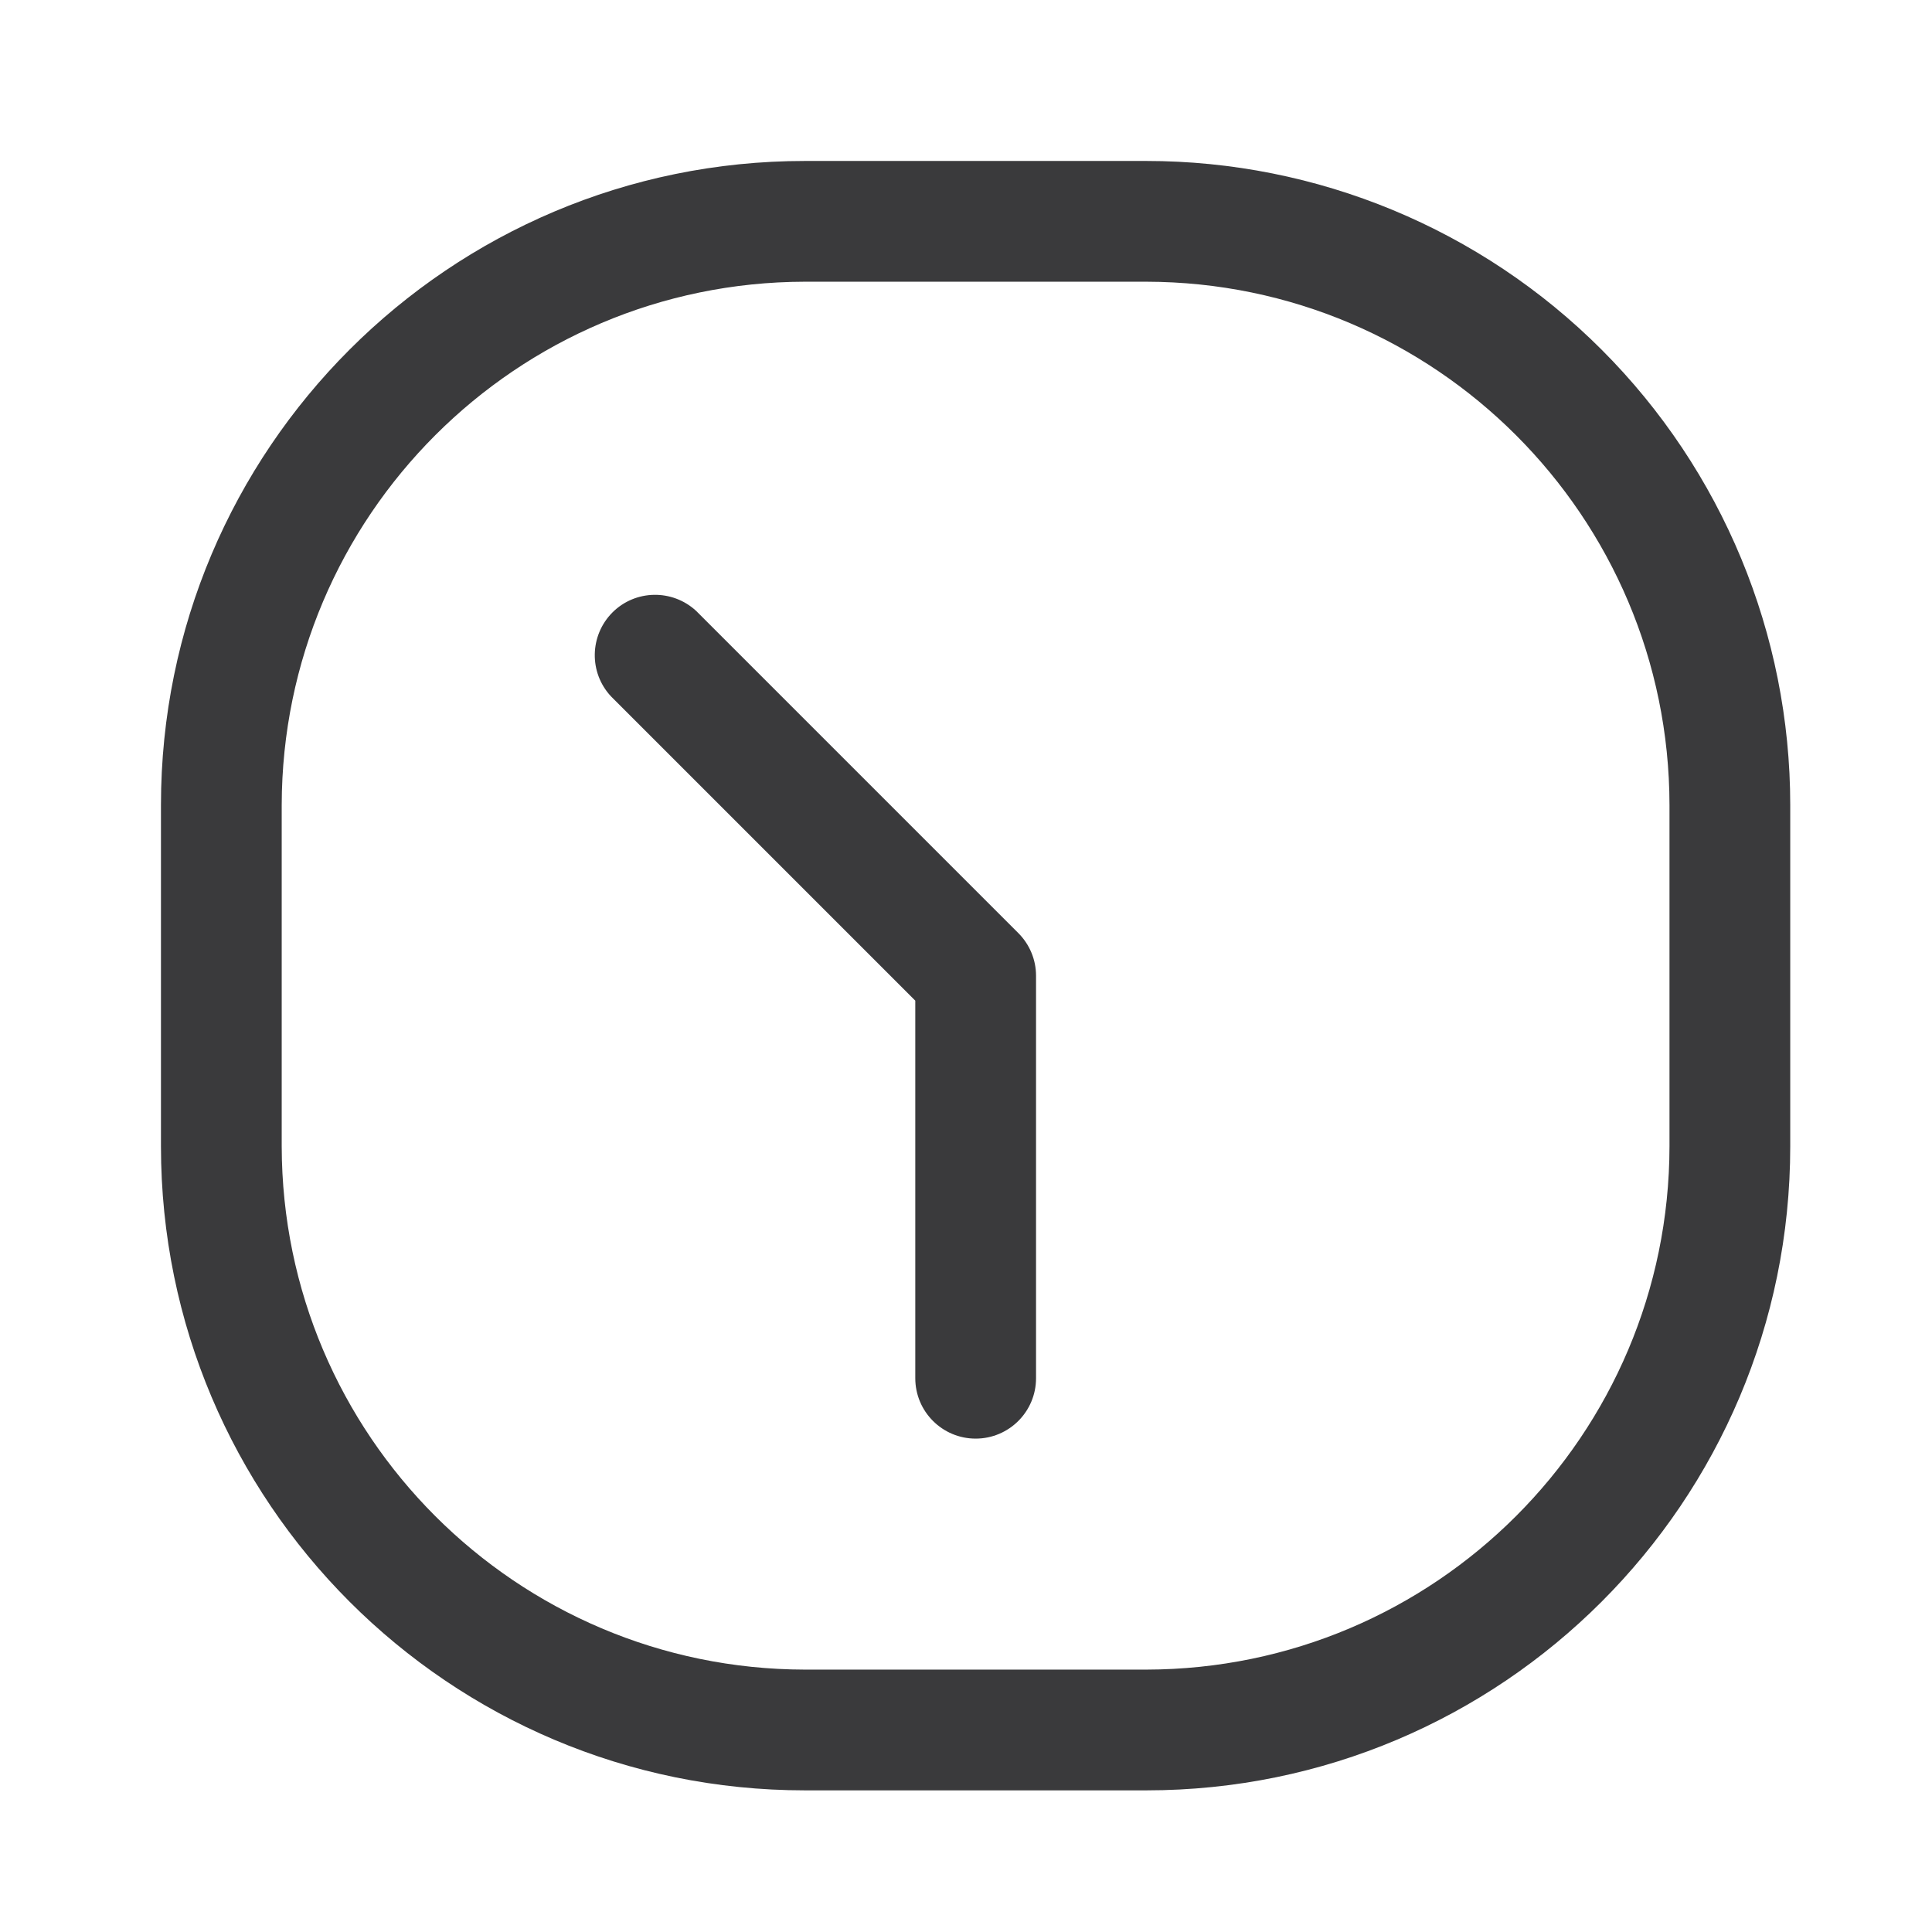
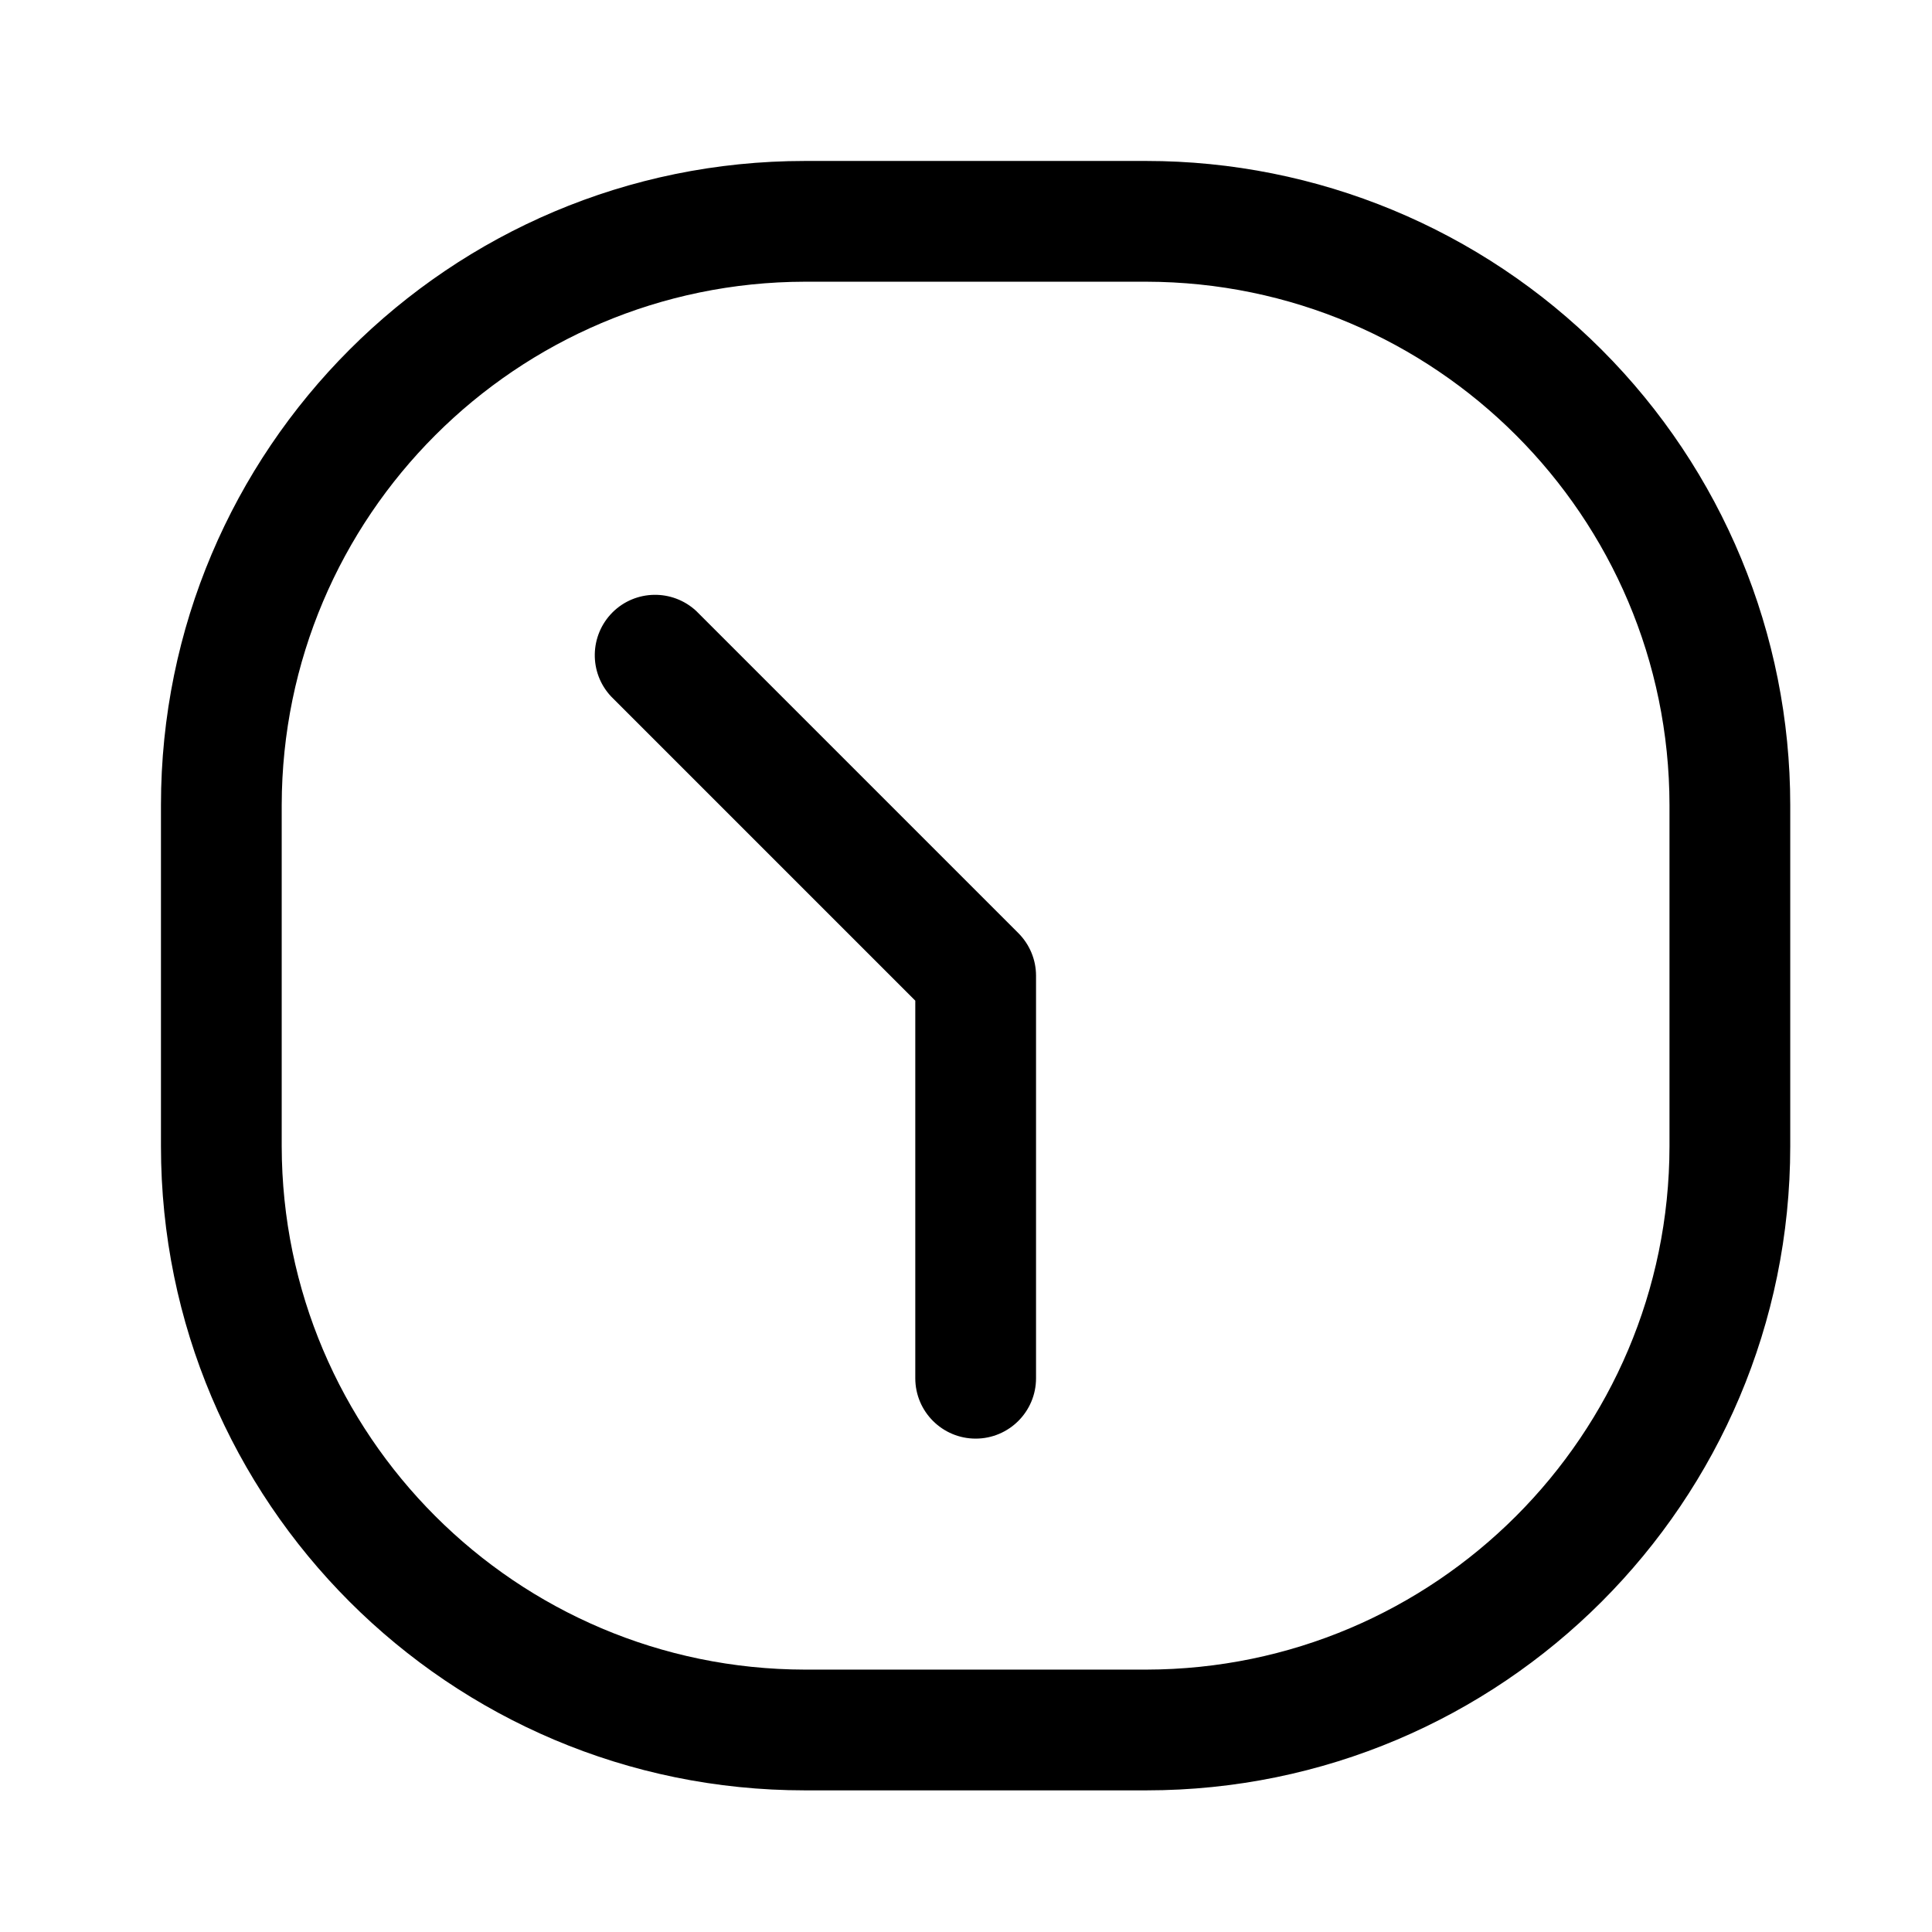
- <svg xmlns="http://www.w3.org/2000/svg" width="16" height="16" viewBox="0 0 16 16" fill="none">
+ <svg xmlns="http://www.w3.org/2000/svg" width="16" height="16" viewBox="0 0 16 16" fill="inherit">
  <g id="Interface essential/Clock">
    <g id="Icon">
-       <path d="M5.766 5.06C5.569 4.877 5.262 4.882 5.072 5.072C4.882 5.263 4.876 5.57 5.06 5.767L7.58 8.287V11.414C7.58 11.69 7.804 11.914 8.08 11.914C8.356 11.914 8.58 11.69 8.58 11.414V8.08C8.58 7.948 8.527 7.821 8.433 7.727L5.766 5.06Z" fill="#3A3A3C" />
-       <path fill-rule="evenodd" clip-rule="evenodd" d="M6.666 1.333H9.493C10.908 1.333 12.264 1.895 13.264 2.896C14.264 3.896 14.826 5.252 14.826 6.667V9.493C14.826 12.439 12.438 14.827 9.493 14.827H6.666C3.721 14.827 1.333 12.439 1.333 9.493V6.667C1.333 3.721 3.721 1.333 6.666 1.333ZM9.493 13.827C11.885 13.823 13.823 11.885 13.826 9.493V6.667C13.823 4.275 11.885 2.337 9.493 2.333H6.666C4.275 2.337 2.337 4.275 2.333 6.667V9.493C2.337 11.885 4.275 13.823 6.666 13.827H9.493Z" fill="#3A3A3C" />
+       <path d="M5.766 5.06C5.569 4.877 5.262 4.882 5.072 5.072C4.882 5.263 4.876 5.57 5.06 5.767L7.58 8.287V11.414C7.58 11.69 7.804 11.914 8.08 11.914C8.356 11.914 8.58 11.69 8.58 11.414V8.08C8.58 7.948 8.527 7.821 8.433 7.727L5.766 5.06Z" fill="inherit" />
+       <path fill-rule="evenodd" clip-rule="evenodd" d="M6.666 1.333H9.493C10.908 1.333 12.264 1.895 13.264 2.896C14.264 3.896 14.826 5.252 14.826 6.667V9.493C14.826 12.439 12.438 14.827 9.493 14.827H6.666C3.721 14.827 1.333 12.439 1.333 9.493V6.667C1.333 3.721 3.721 1.333 6.666 1.333ZM9.493 13.827C11.885 13.823 13.823 11.885 13.826 9.493V6.667C13.823 4.275 11.885 2.337 9.493 2.333H6.666C4.275 2.337 2.337 4.275 2.333 6.667V9.493C2.337 11.885 4.275 13.823 6.666 13.827H9.493Z" fill="inherit" />
    </g>
  </g>
</svg>
